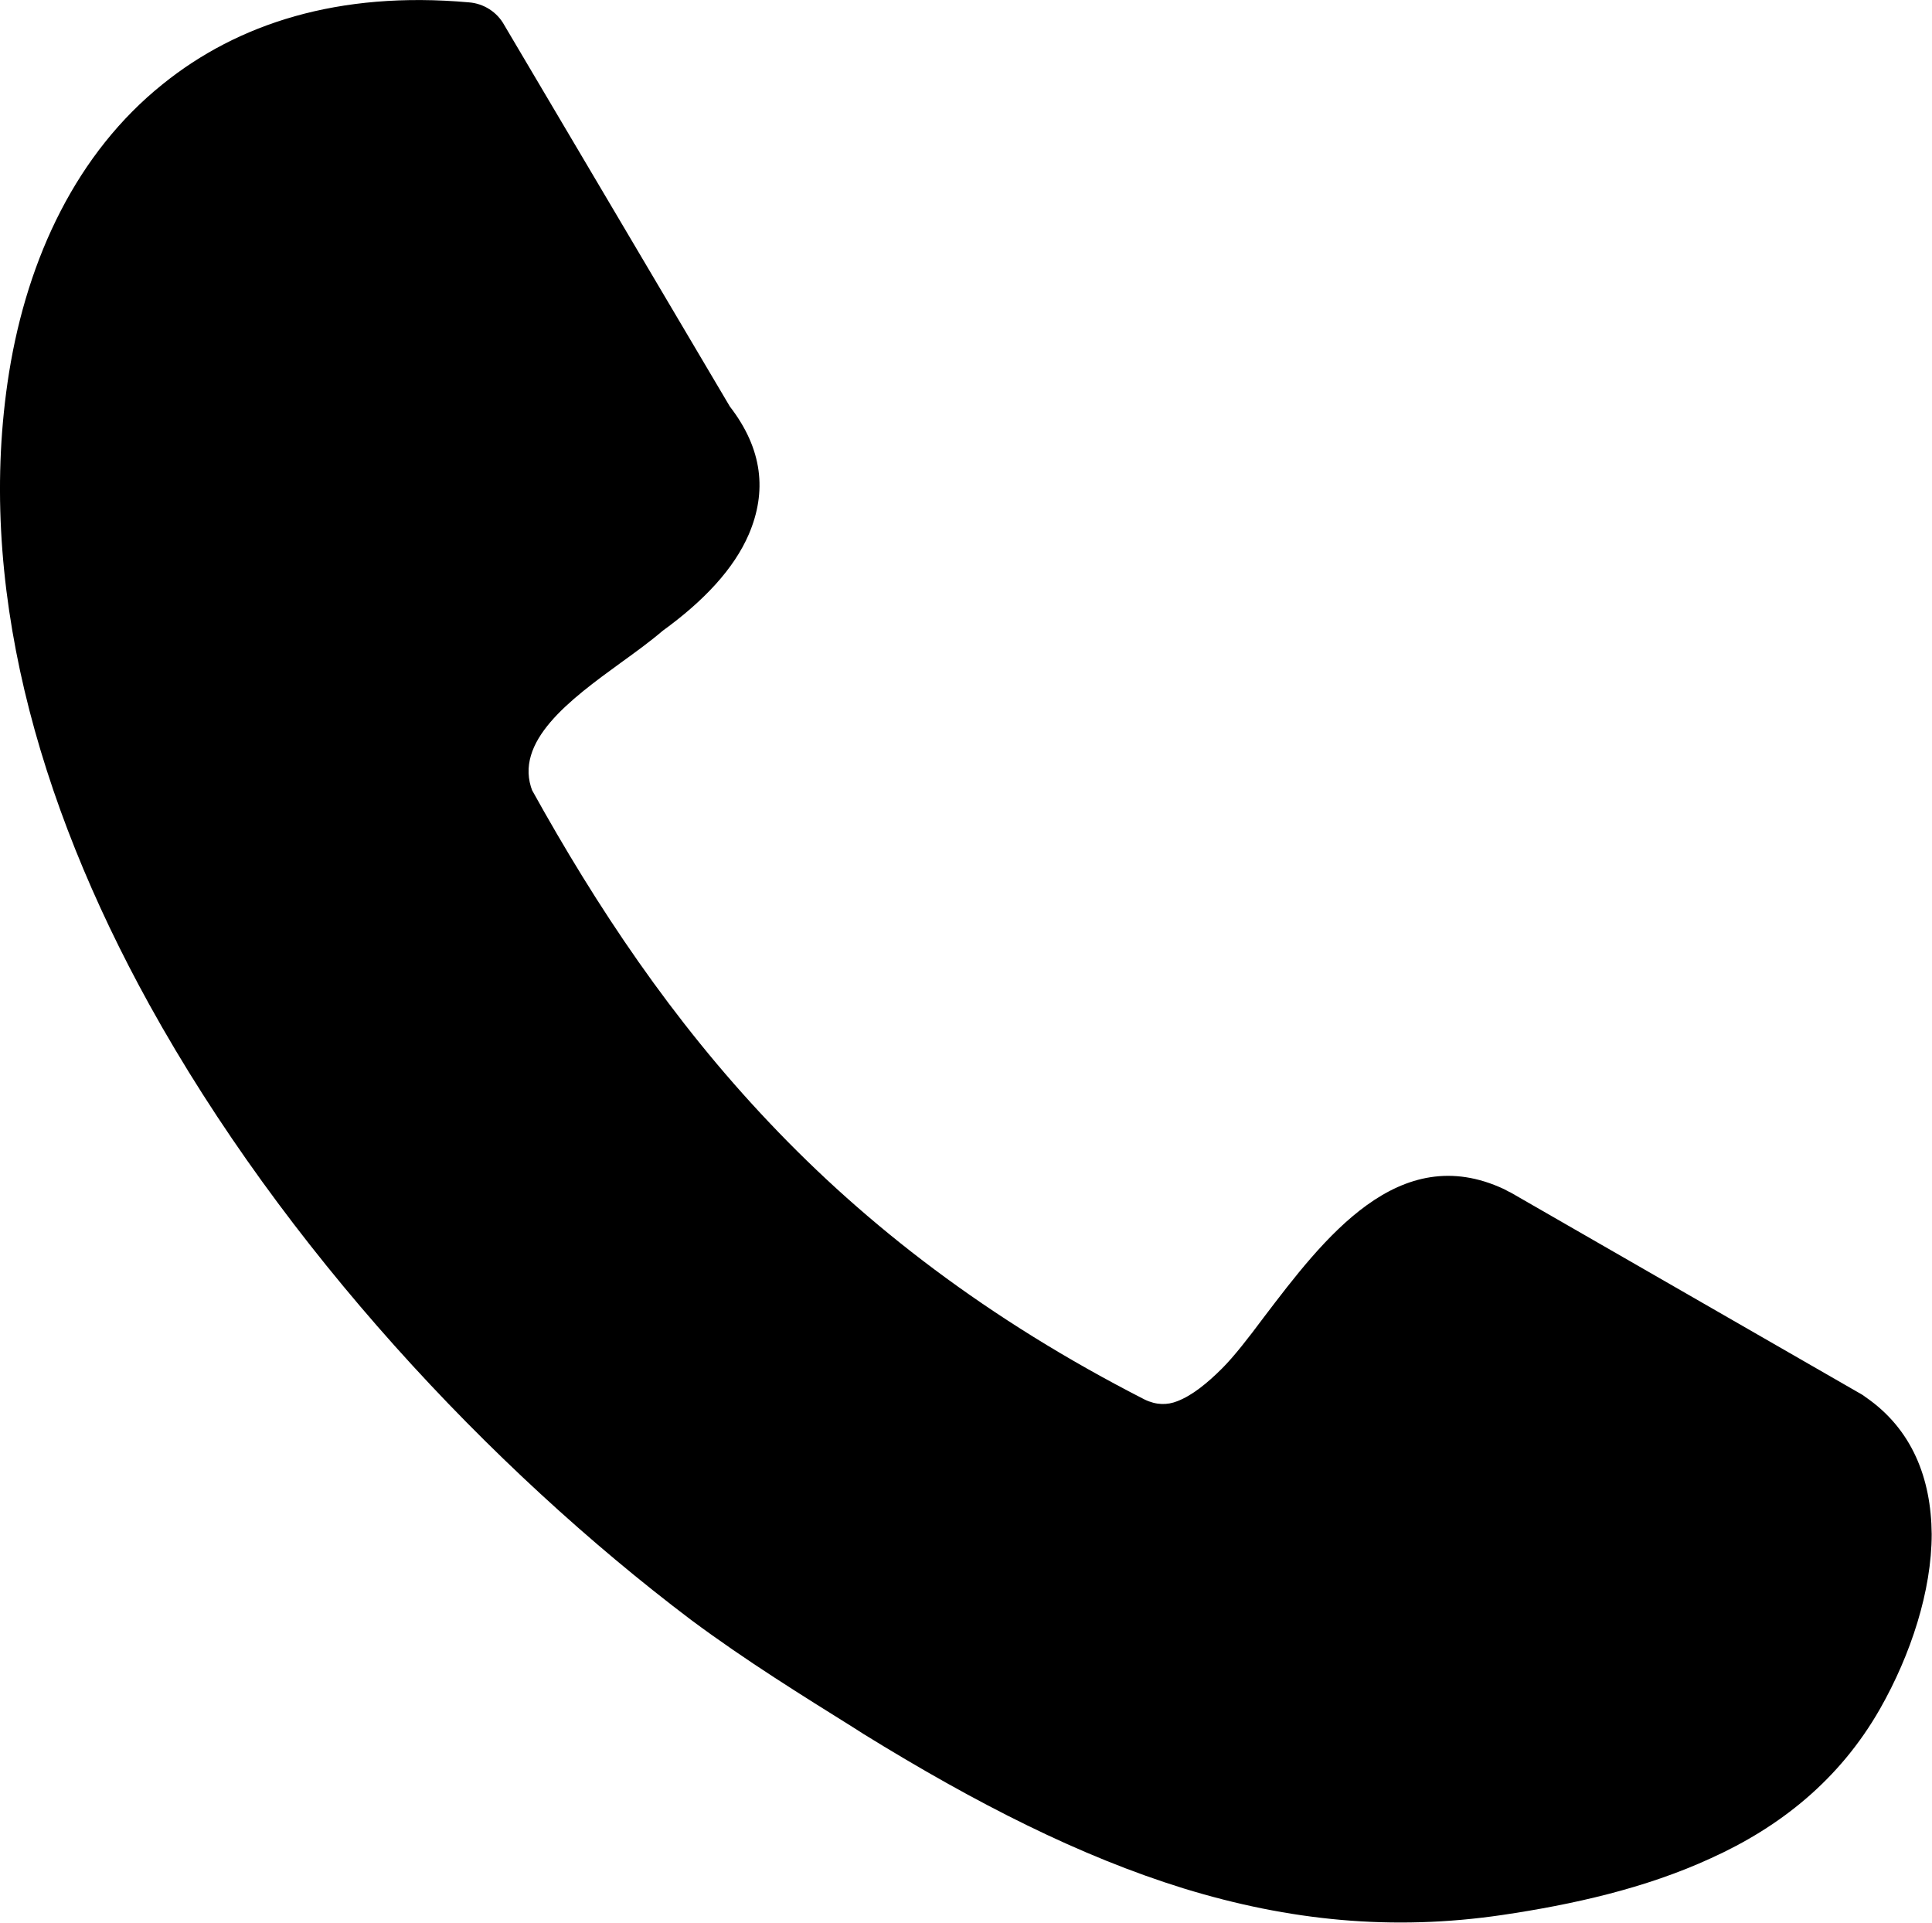
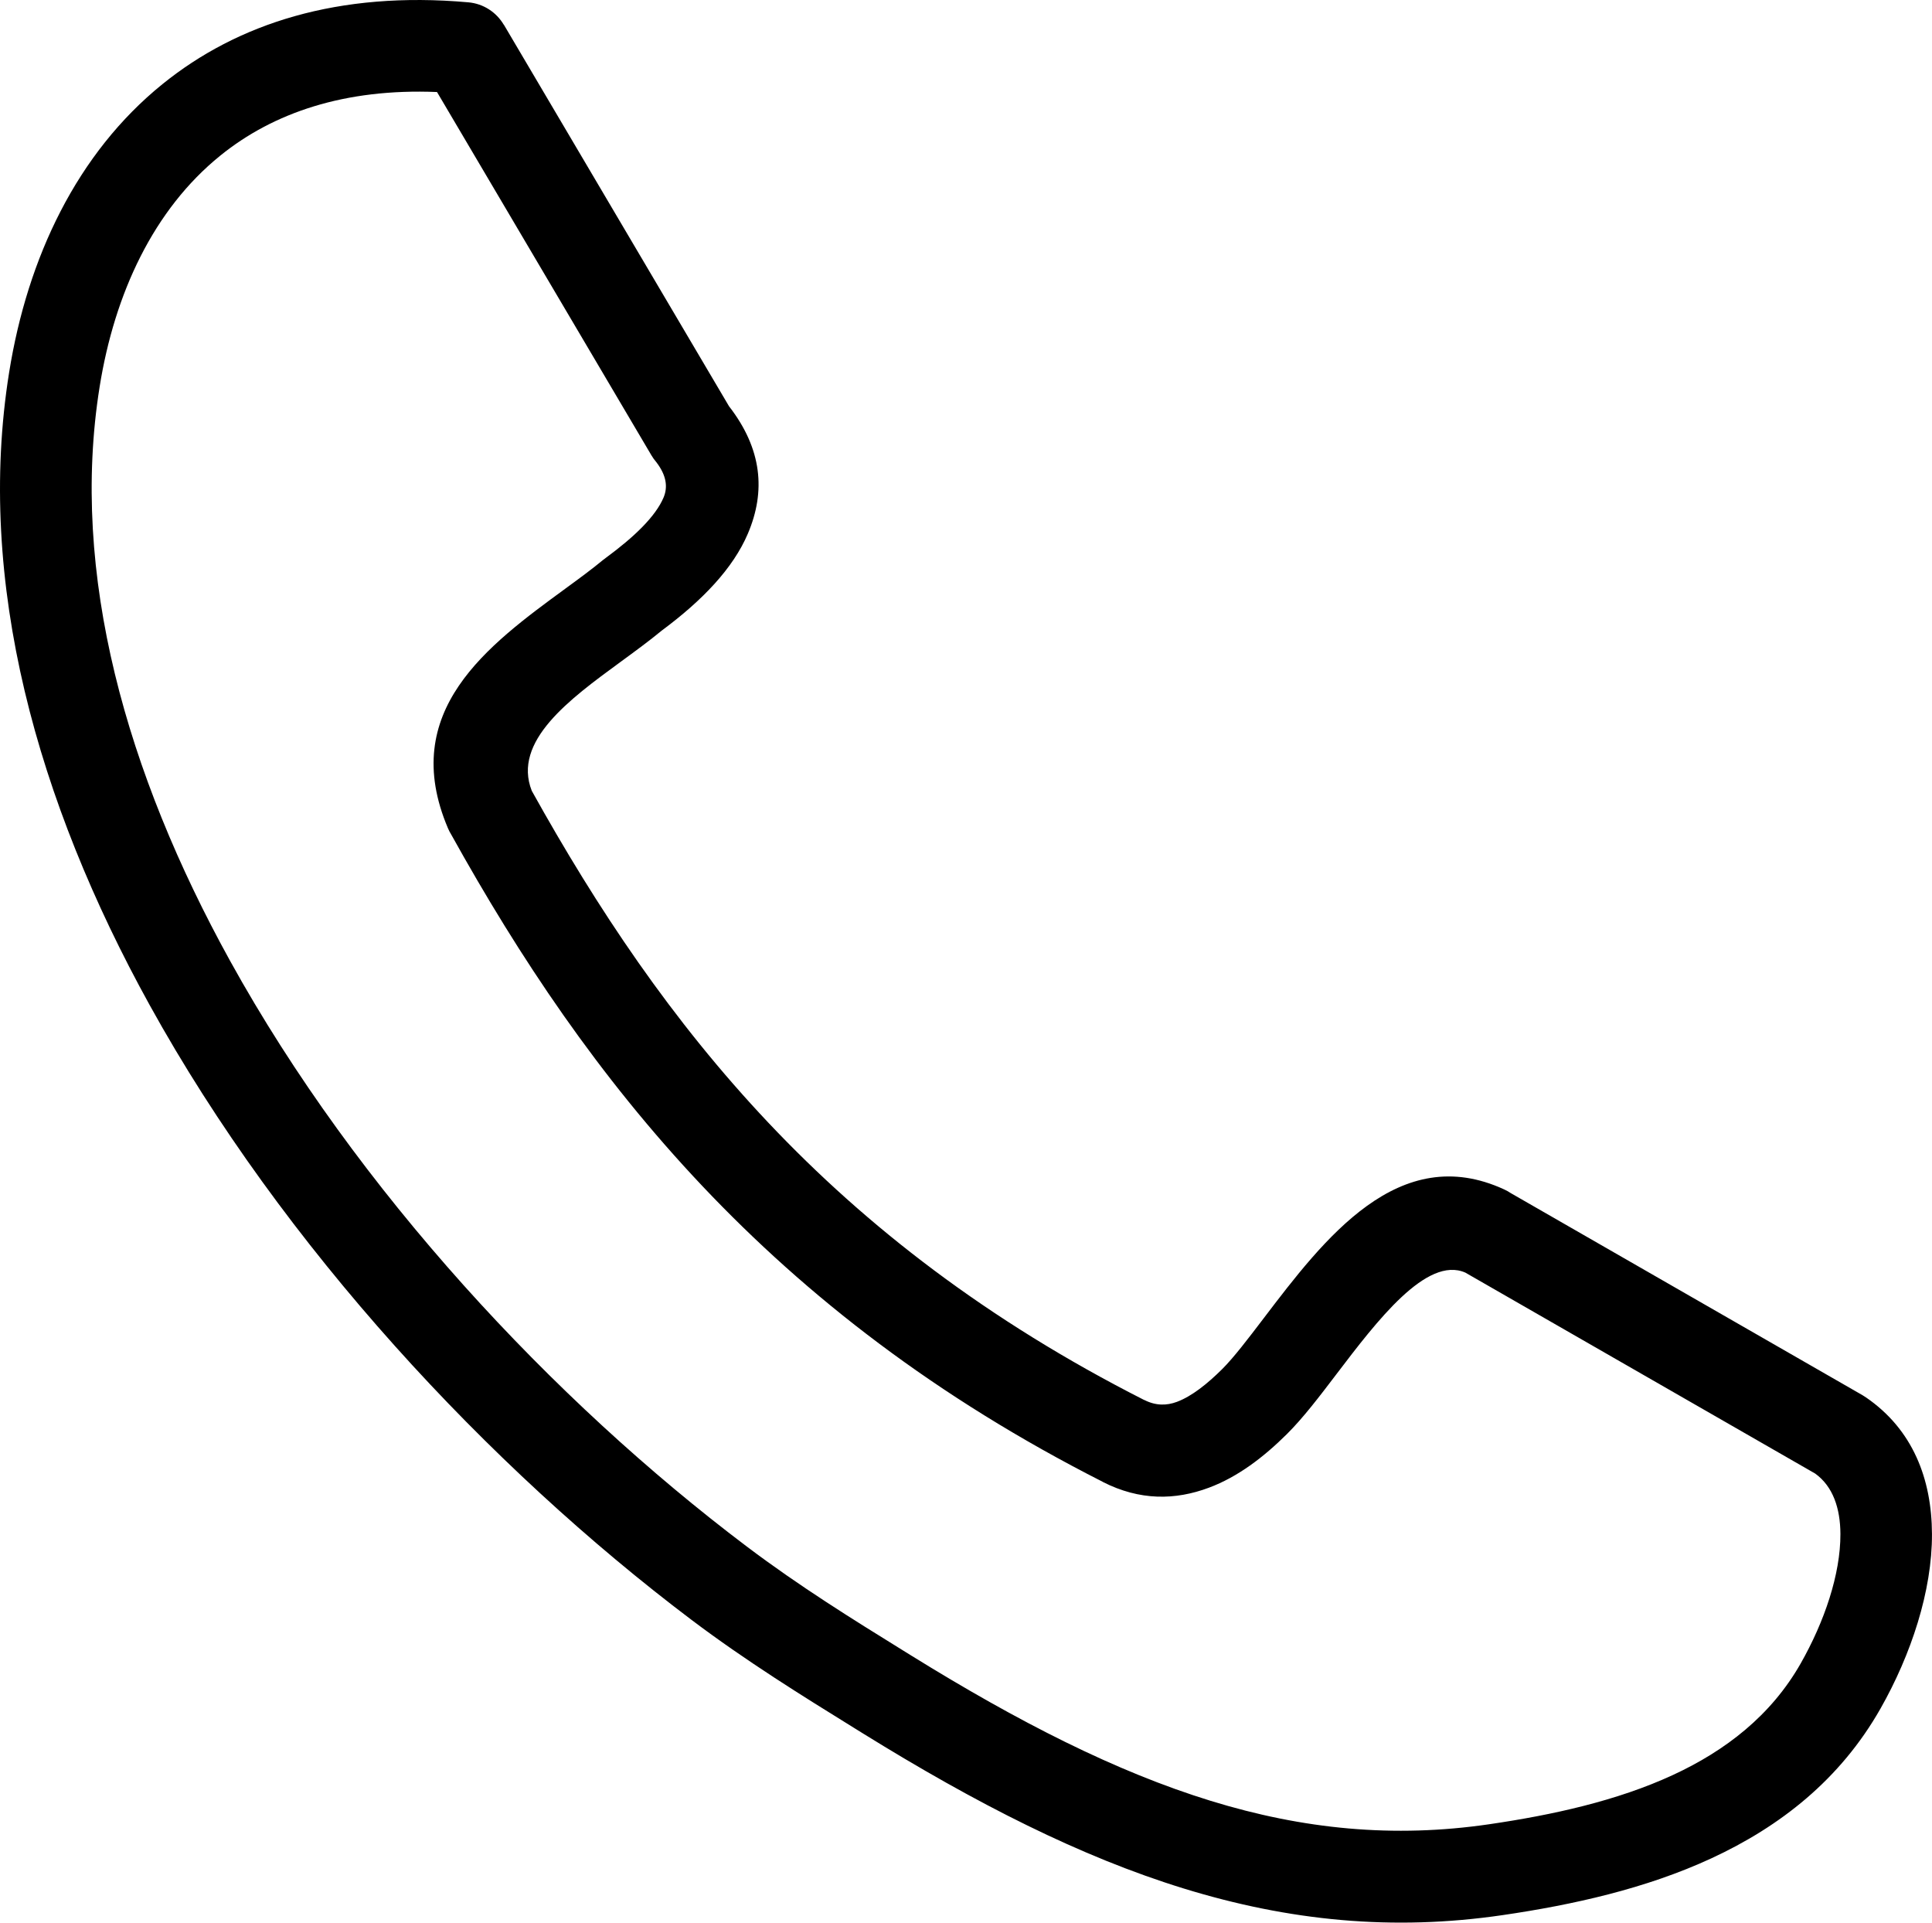
- <svg xmlns="http://www.w3.org/2000/svg" version="1.1" id="Layer_1" x="0px" y="0px" viewBox="0 0 122.88 122.27" style="enable-background:new 0 0 122.88 122.27" xml:space="preserve">
+ <svg xmlns="http://www.w3.org/2000/svg" version="1.1" id="Layer_1" x="0px" y="0px" width="122.88px" height="122.267px" viewBox="0 0 122.88 122.267" enable-background="new 0 0 122.88 122.267" xml:space="preserve">
  <g>
-     <path d="M33.84,50.25c4.13,7.45,8.89,14.6,15.07,21.12c6.2,6.56,13.91,12.53,23.89,17.63c0.74,0.36,1.44,0.36,2.07,0.11 c0.95-0.36,1.92-1.15,2.87-2.1c0.74-0.74,1.66-1.92,2.62-3.21c3.84-5.05,8.59-11.32,15.3-8.18c0.15,0.07,0.26,0.15,0.41,0.21 l22.38,12.87c0.07,0.04,0.15,0.11,0.21,0.15c2.95,2.03,4.17,5.16,4.2,8.71c0,3.61-1.33,7.67-3.28,11.1 c-2.58,4.53-6.38,7.53-10.76,9.51c-4.17,1.92-8.81,2.95-13.27,3.61c-7,1.03-13.56,0.37-20.27-1.69 c-6.56-2.03-13.17-5.38-20.39-9.84l-0.53-0.34c-3.31-2.07-6.89-4.28-10.4-6.89C31.12,93.32,18.03,79.31,9.5,63.89 C2.35,50.95-1.55,36.98,0.58,23.67c1.18-7.3,4.31-13.94,9.77-18.32c4.76-3.84,11.17-5.94,19.47-5.2c0.95,0.07,1.8,0.62,2.25,1.44 l14.35,24.26c2.1,2.72,2.36,5.42,1.21,8.12c-0.95,2.21-2.87,4.25-5.49,6.15c-0.77,0.66-1.69,1.33-2.66,2.03 c-3.21,2.33-6.86,5.02-5.61,8.18L33.84,50.25L33.84,50.25L33.84,50.25z" />
+     <path d="M33.822,50.291c4.137,7.442,8.898,14.604,15.074,21.133C55.1,77.984,62.782,83.962,72.771,89.03l0.01,0.005l0.002-0.005 c0.728,0.371,1.421,0.362,2.072,0.118c0.944-0.353,1.927-1.137,2.883-2.086c0.729-0.726,1.643-1.924,2.631-3.223 c3.846-5.054,8.601-11.301,15.314-8.193c0.142,0.065,0.276,0.141,0.402,0.226l22.373,12.852c0.08,0.046,0.157,0.095,0.23,0.147 c2.966,2.036,4.177,5.172,4.19,8.683c0.014,3.621-1.329,7.674-3.274,11.101c-2.565,4.517-6.387,7.502-10.761,9.525 c-4.17,1.928-8.798,2.954-13.267,3.608c-6.989,1.025-13.578,0.374-20.288-1.692c-6.55-2.017-13.176-5.385-20.4-9.86l-0.526-0.326 c-3.326-2.06-6.906-4.276-10.389-6.904C31.108,93.296,18.007,79.283,9.512,63.904C2.361,50.958-1.552,36.995,0.581,23.681 C1.75,16.375,4.901,9.743,10.333,5.35c4.762-3.853,11.188-5.94,19.448-5.203c0.973,0.084,1.793,0.639,2.255,1.419l0.006-0.003 l14.324,24.27c2.11,2.718,2.344,5.415,1.203,8.096c-0.943,2.218-2.892,4.251-5.476,6.168c-0.786,0.65-1.708,1.325-2.659,2.021 C36.236,44.459,32.578,47.136,33.822,50.291L33.822,50.291z M44.67,75.422C38.066,68.44,33.035,60.88,28.695,53.065 c-0.076-0.123-0.144-0.253-0.202-0.39c-3.174-7.459,2.52-11.625,7.493-15.262c0.845-0.618,1.663-1.217,2.401-1.829l0.002,0.003 c0.043-0.036,0.088-0.071,0.135-0.105c1.843-1.354,3.171-2.647,3.678-3.837c0.289-0.679,0.182-1.426-0.466-2.265 c-0.111-0.129-0.213-0.271-0.303-0.423L27.795,5.852c-5.869-0.241-10.419,1.321-13.784,4.044 c-4.239,3.429-6.723,8.759-7.674,14.699c-1.905,11.894,1.716,24.594,8.292,36.5c8.078,14.623,20.575,27.977,32.864,37.25 c3.379,2.55,6.776,4.653,9.932,6.607l0.526,0.326c6.818,4.223,13.017,7.386,19.052,9.244c5.876,1.809,11.634,2.38,17.729,1.486 c4.009-0.587,8.113-1.485,11.668-3.129c3.351-1.55,6.248-3.785,8.134-7.104c1.496-2.637,2.53-5.653,2.521-8.222 c-0.006-1.63-0.472-3.029-1.605-3.844L93.2,80.93c-2.461-1.081-5.629,3.081-8.193,6.45c-1.104,1.452-2.125,2.792-3.156,3.817 c-1.477,1.466-3.118,2.723-4.962,3.411c-2.136,0.799-4.395,0.834-6.755-0.37l0.002-0.004C59.522,88.849,51.323,82.457,44.67,75.422 L44.67,75.422z" />
  </g>
</svg>
